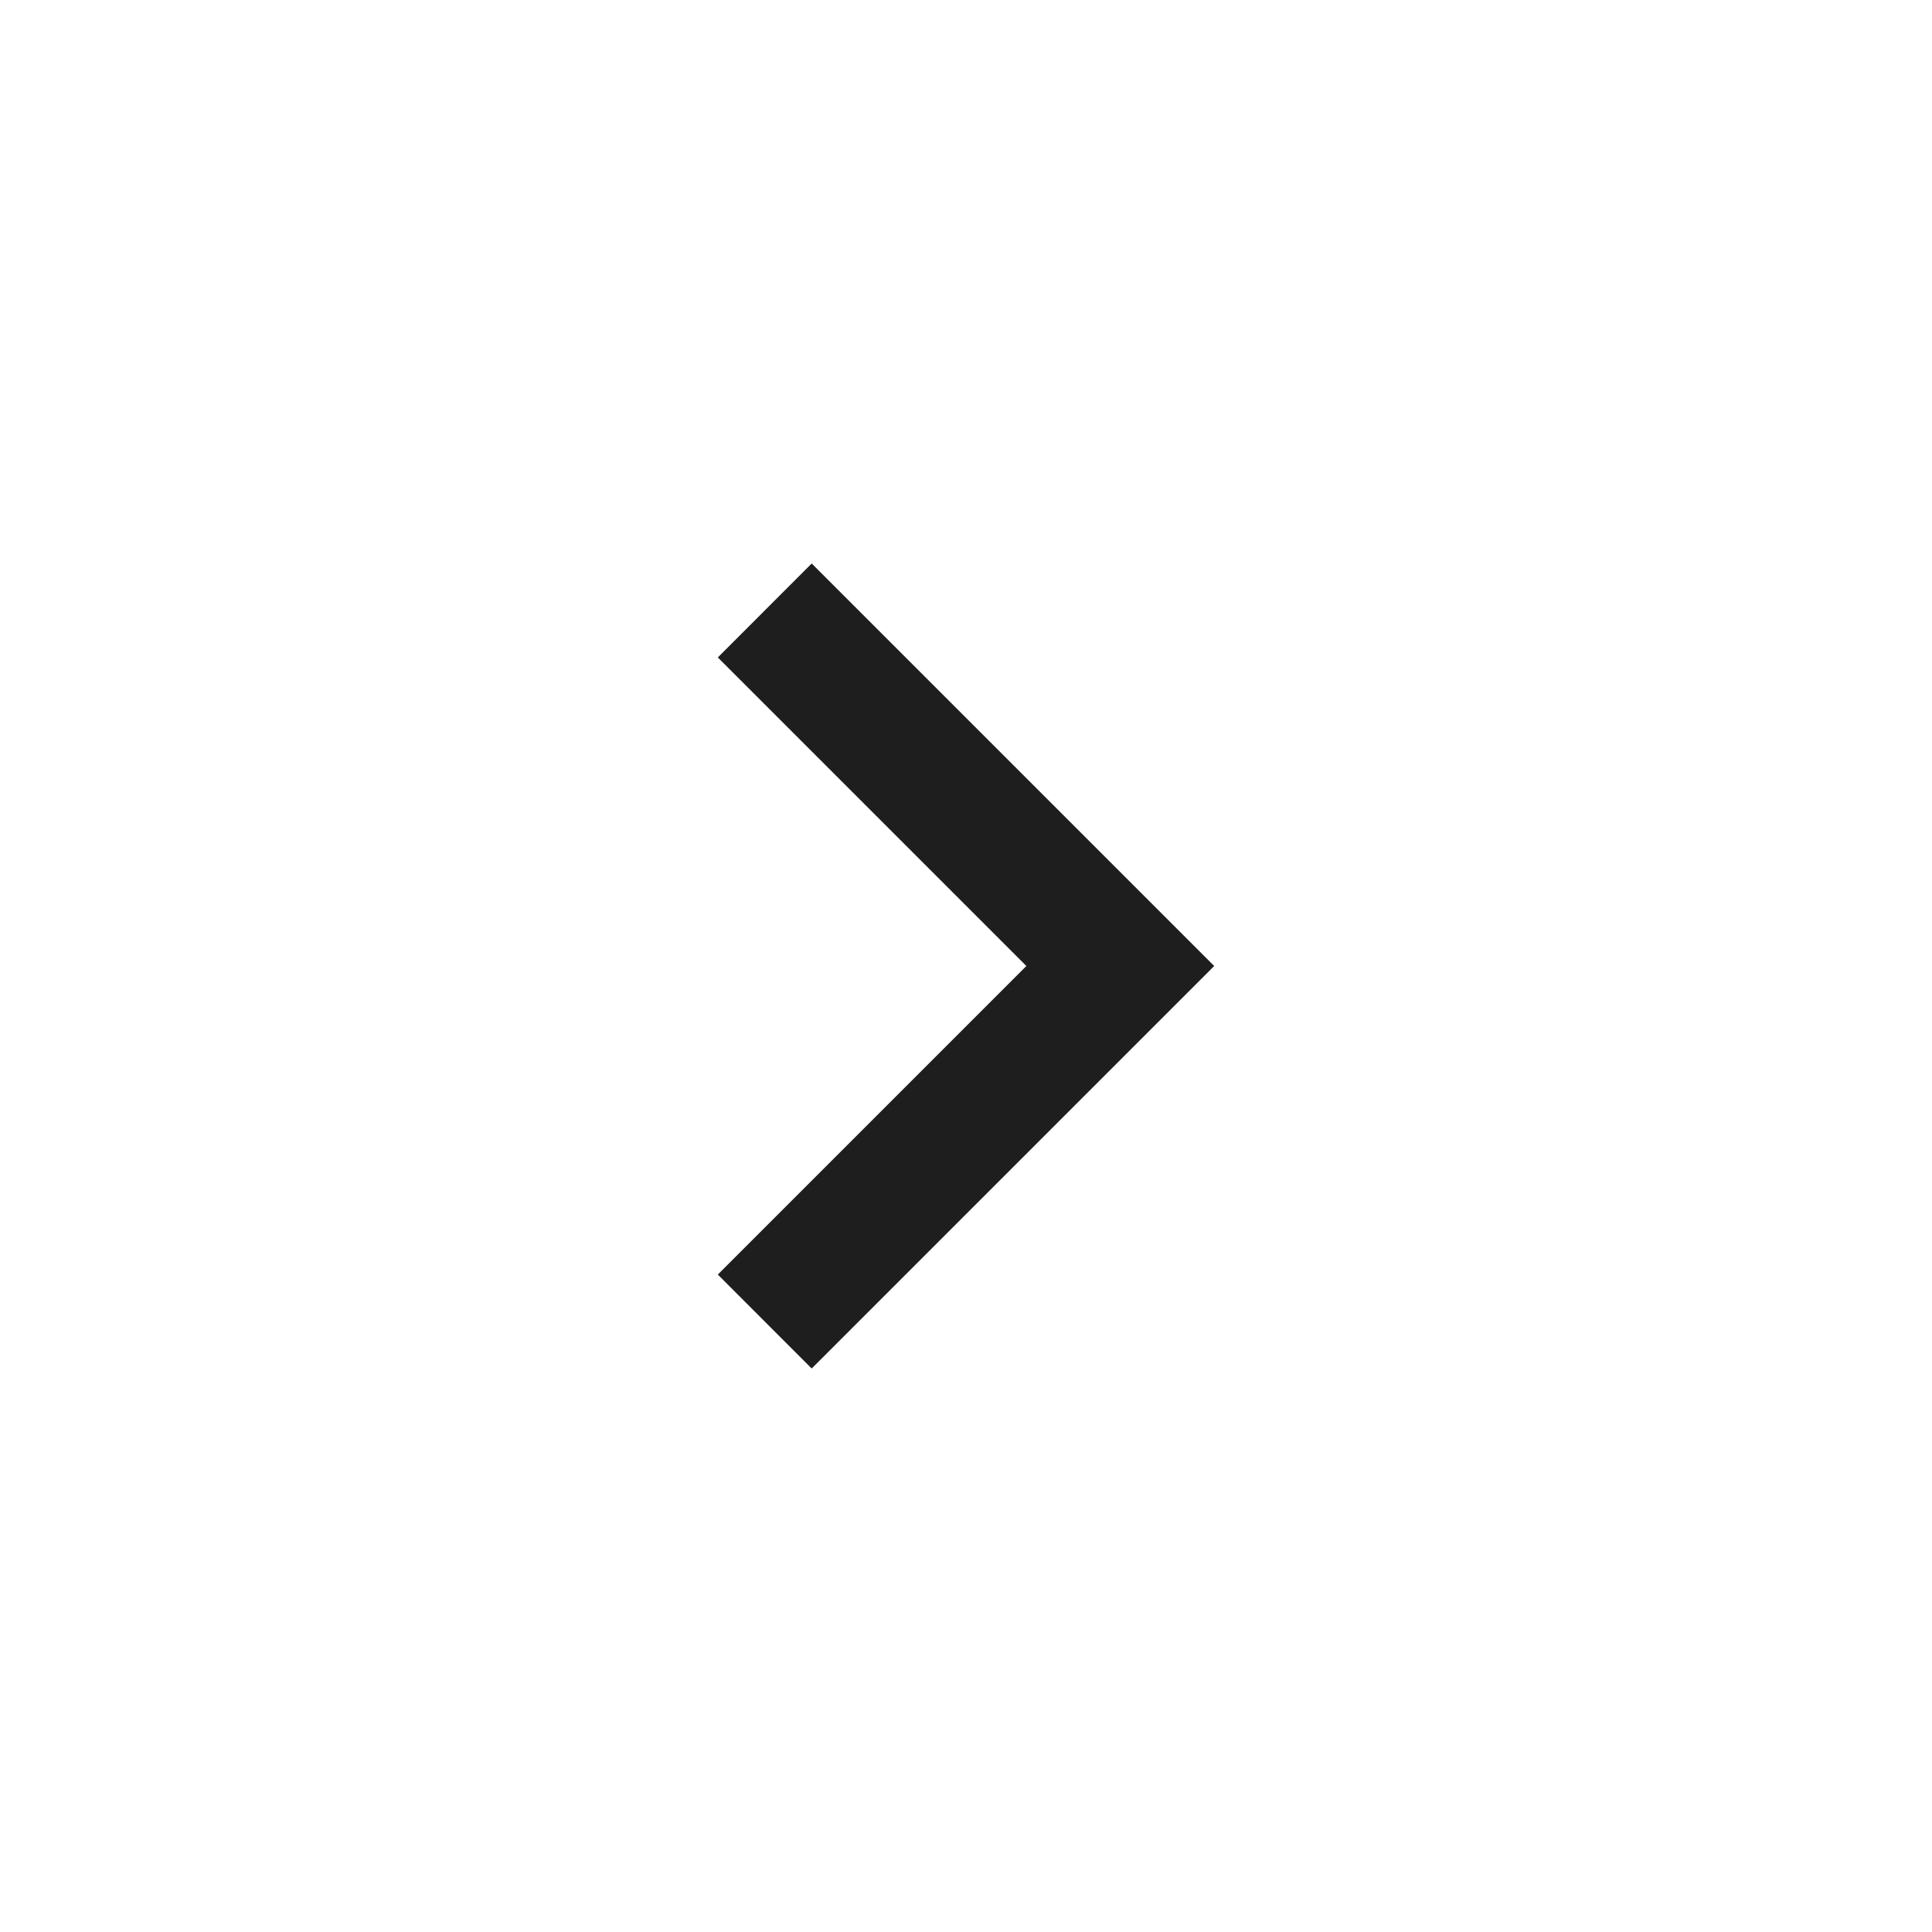
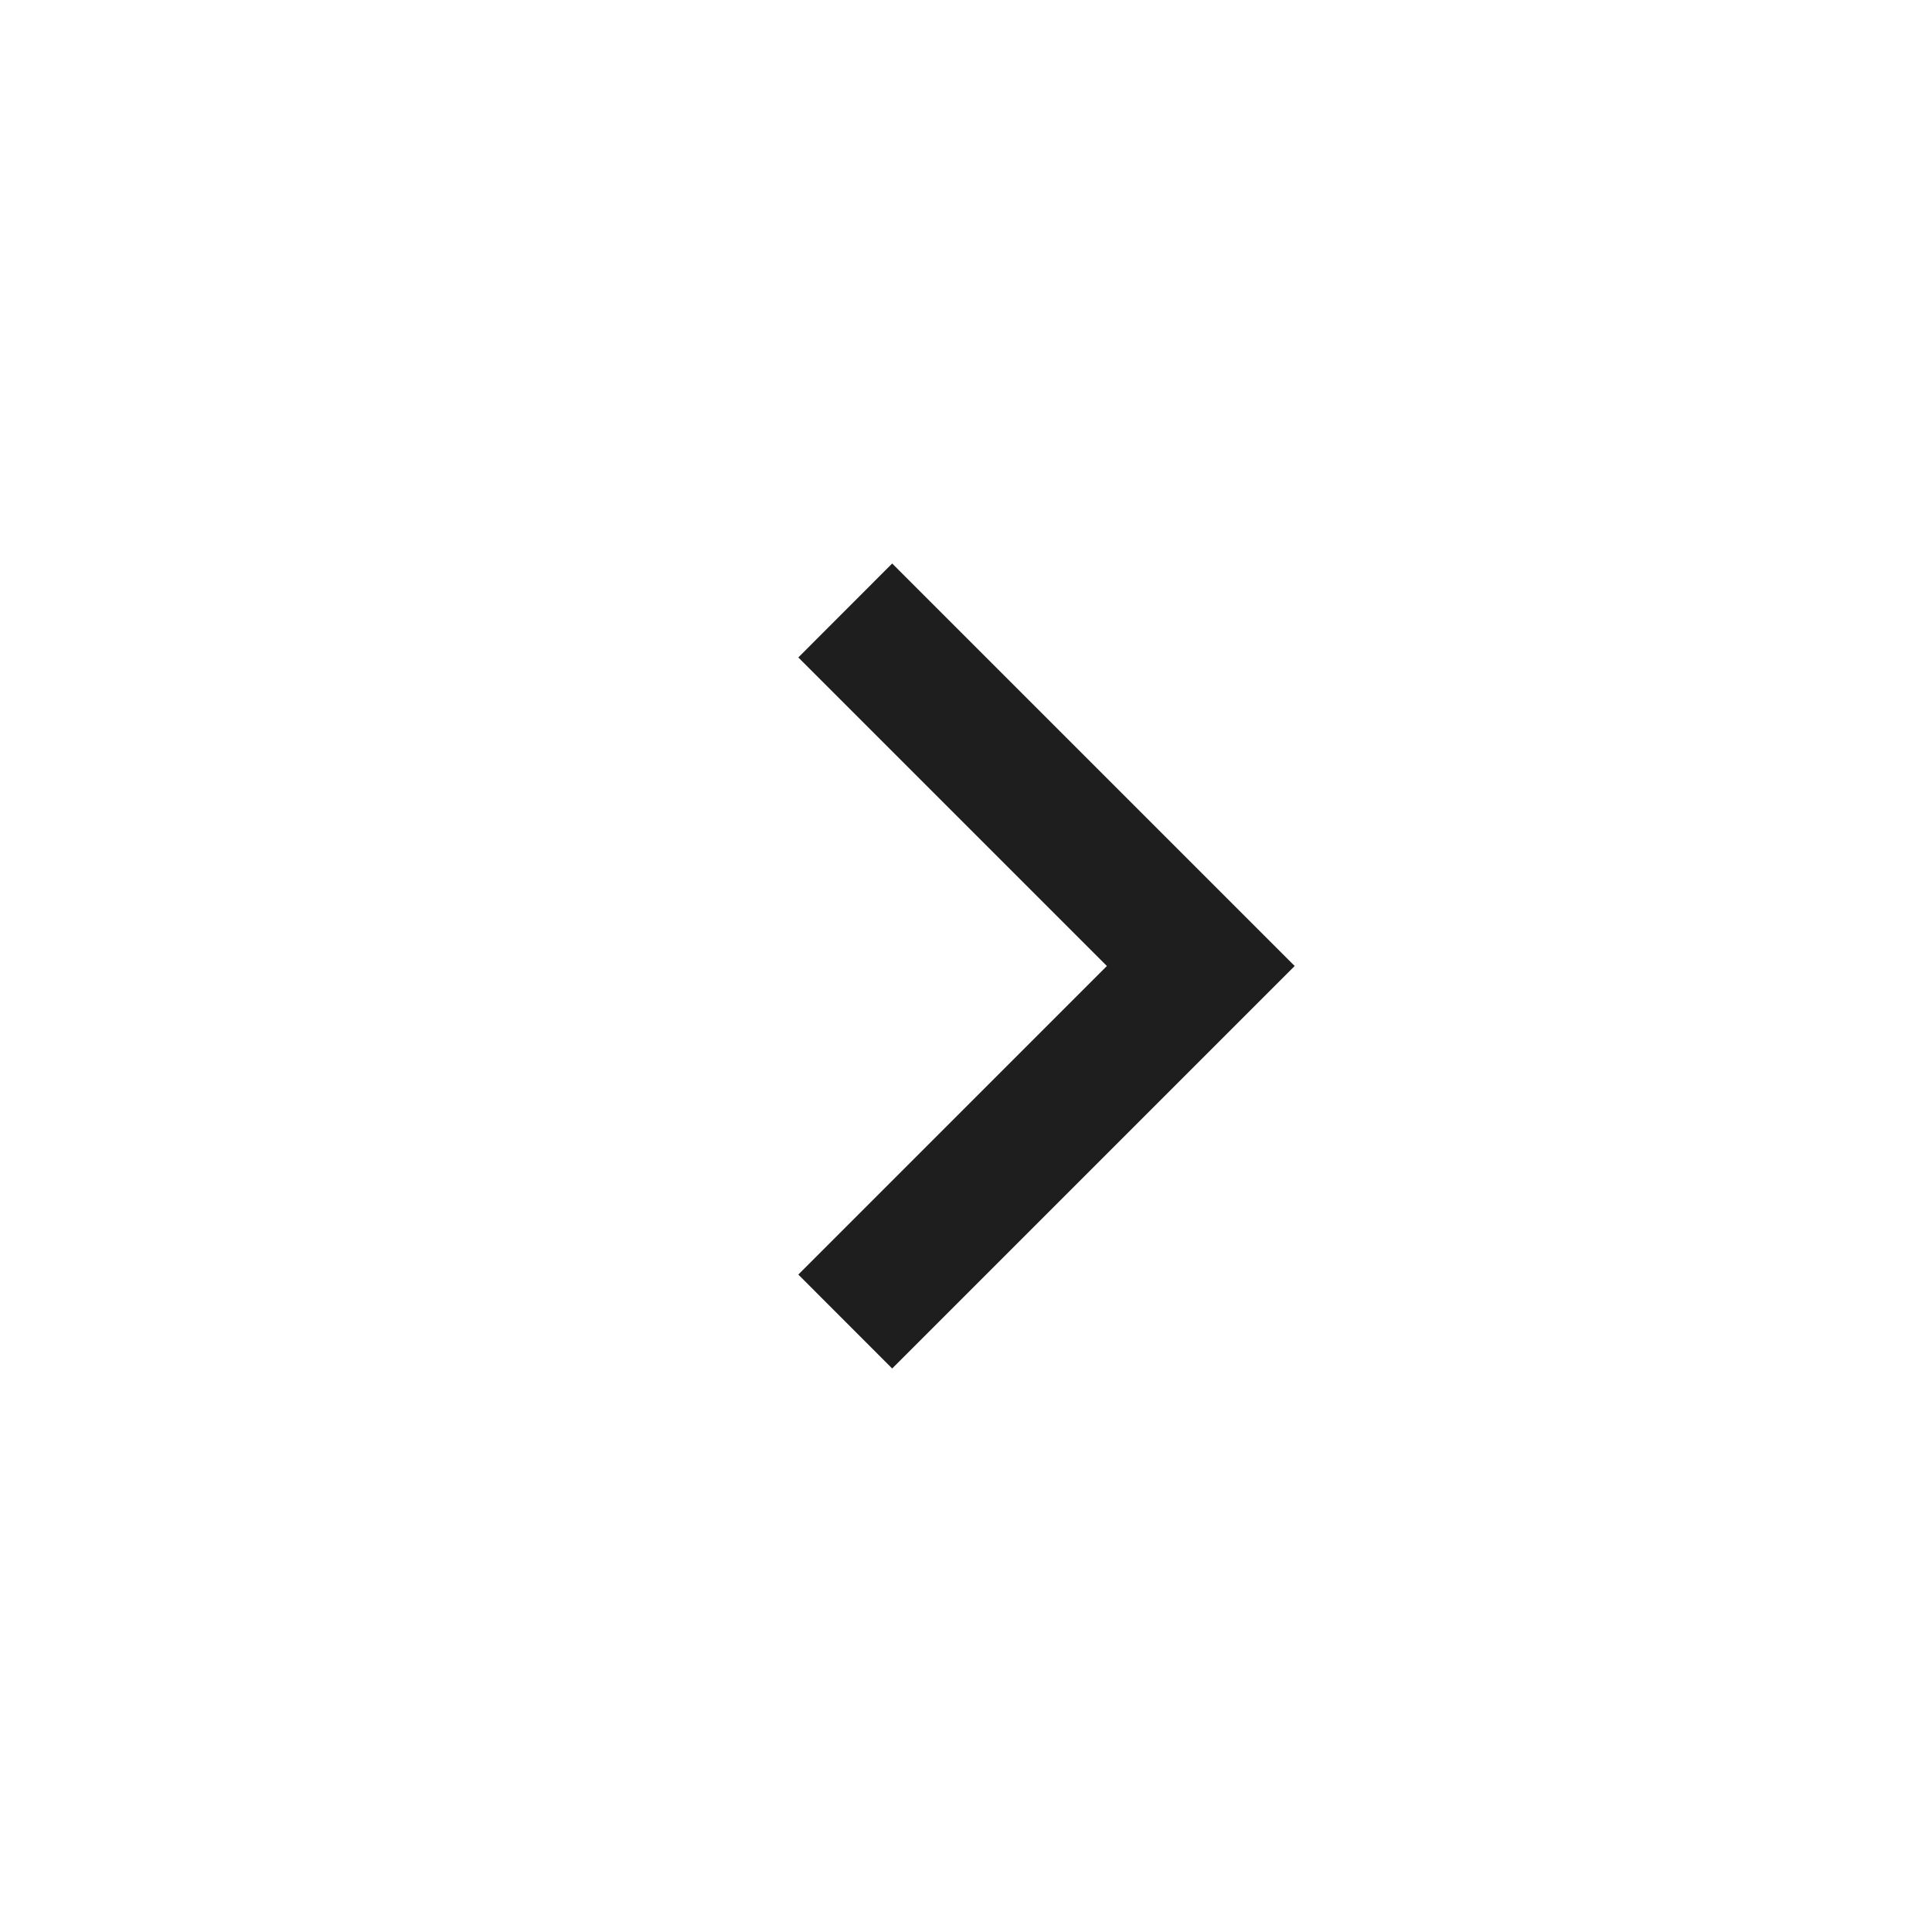
<svg xmlns="http://www.w3.org/2000/svg" width="24" height="24" viewBox="0 0 24 24" fill="none">
-   <path d="M12.75 12L8.917 8.167L10.083 7L15.083 12L10.083 17L8.917 15.833L12.75 12Z" fill="#1E1E1E" />
+   <path d="M13.75 12L9.917 8.167L11.083 7L16.083 12L11.083 17L9.917 15.833L13.75 12Z" fill="#1E1E1E" />
</svg>
